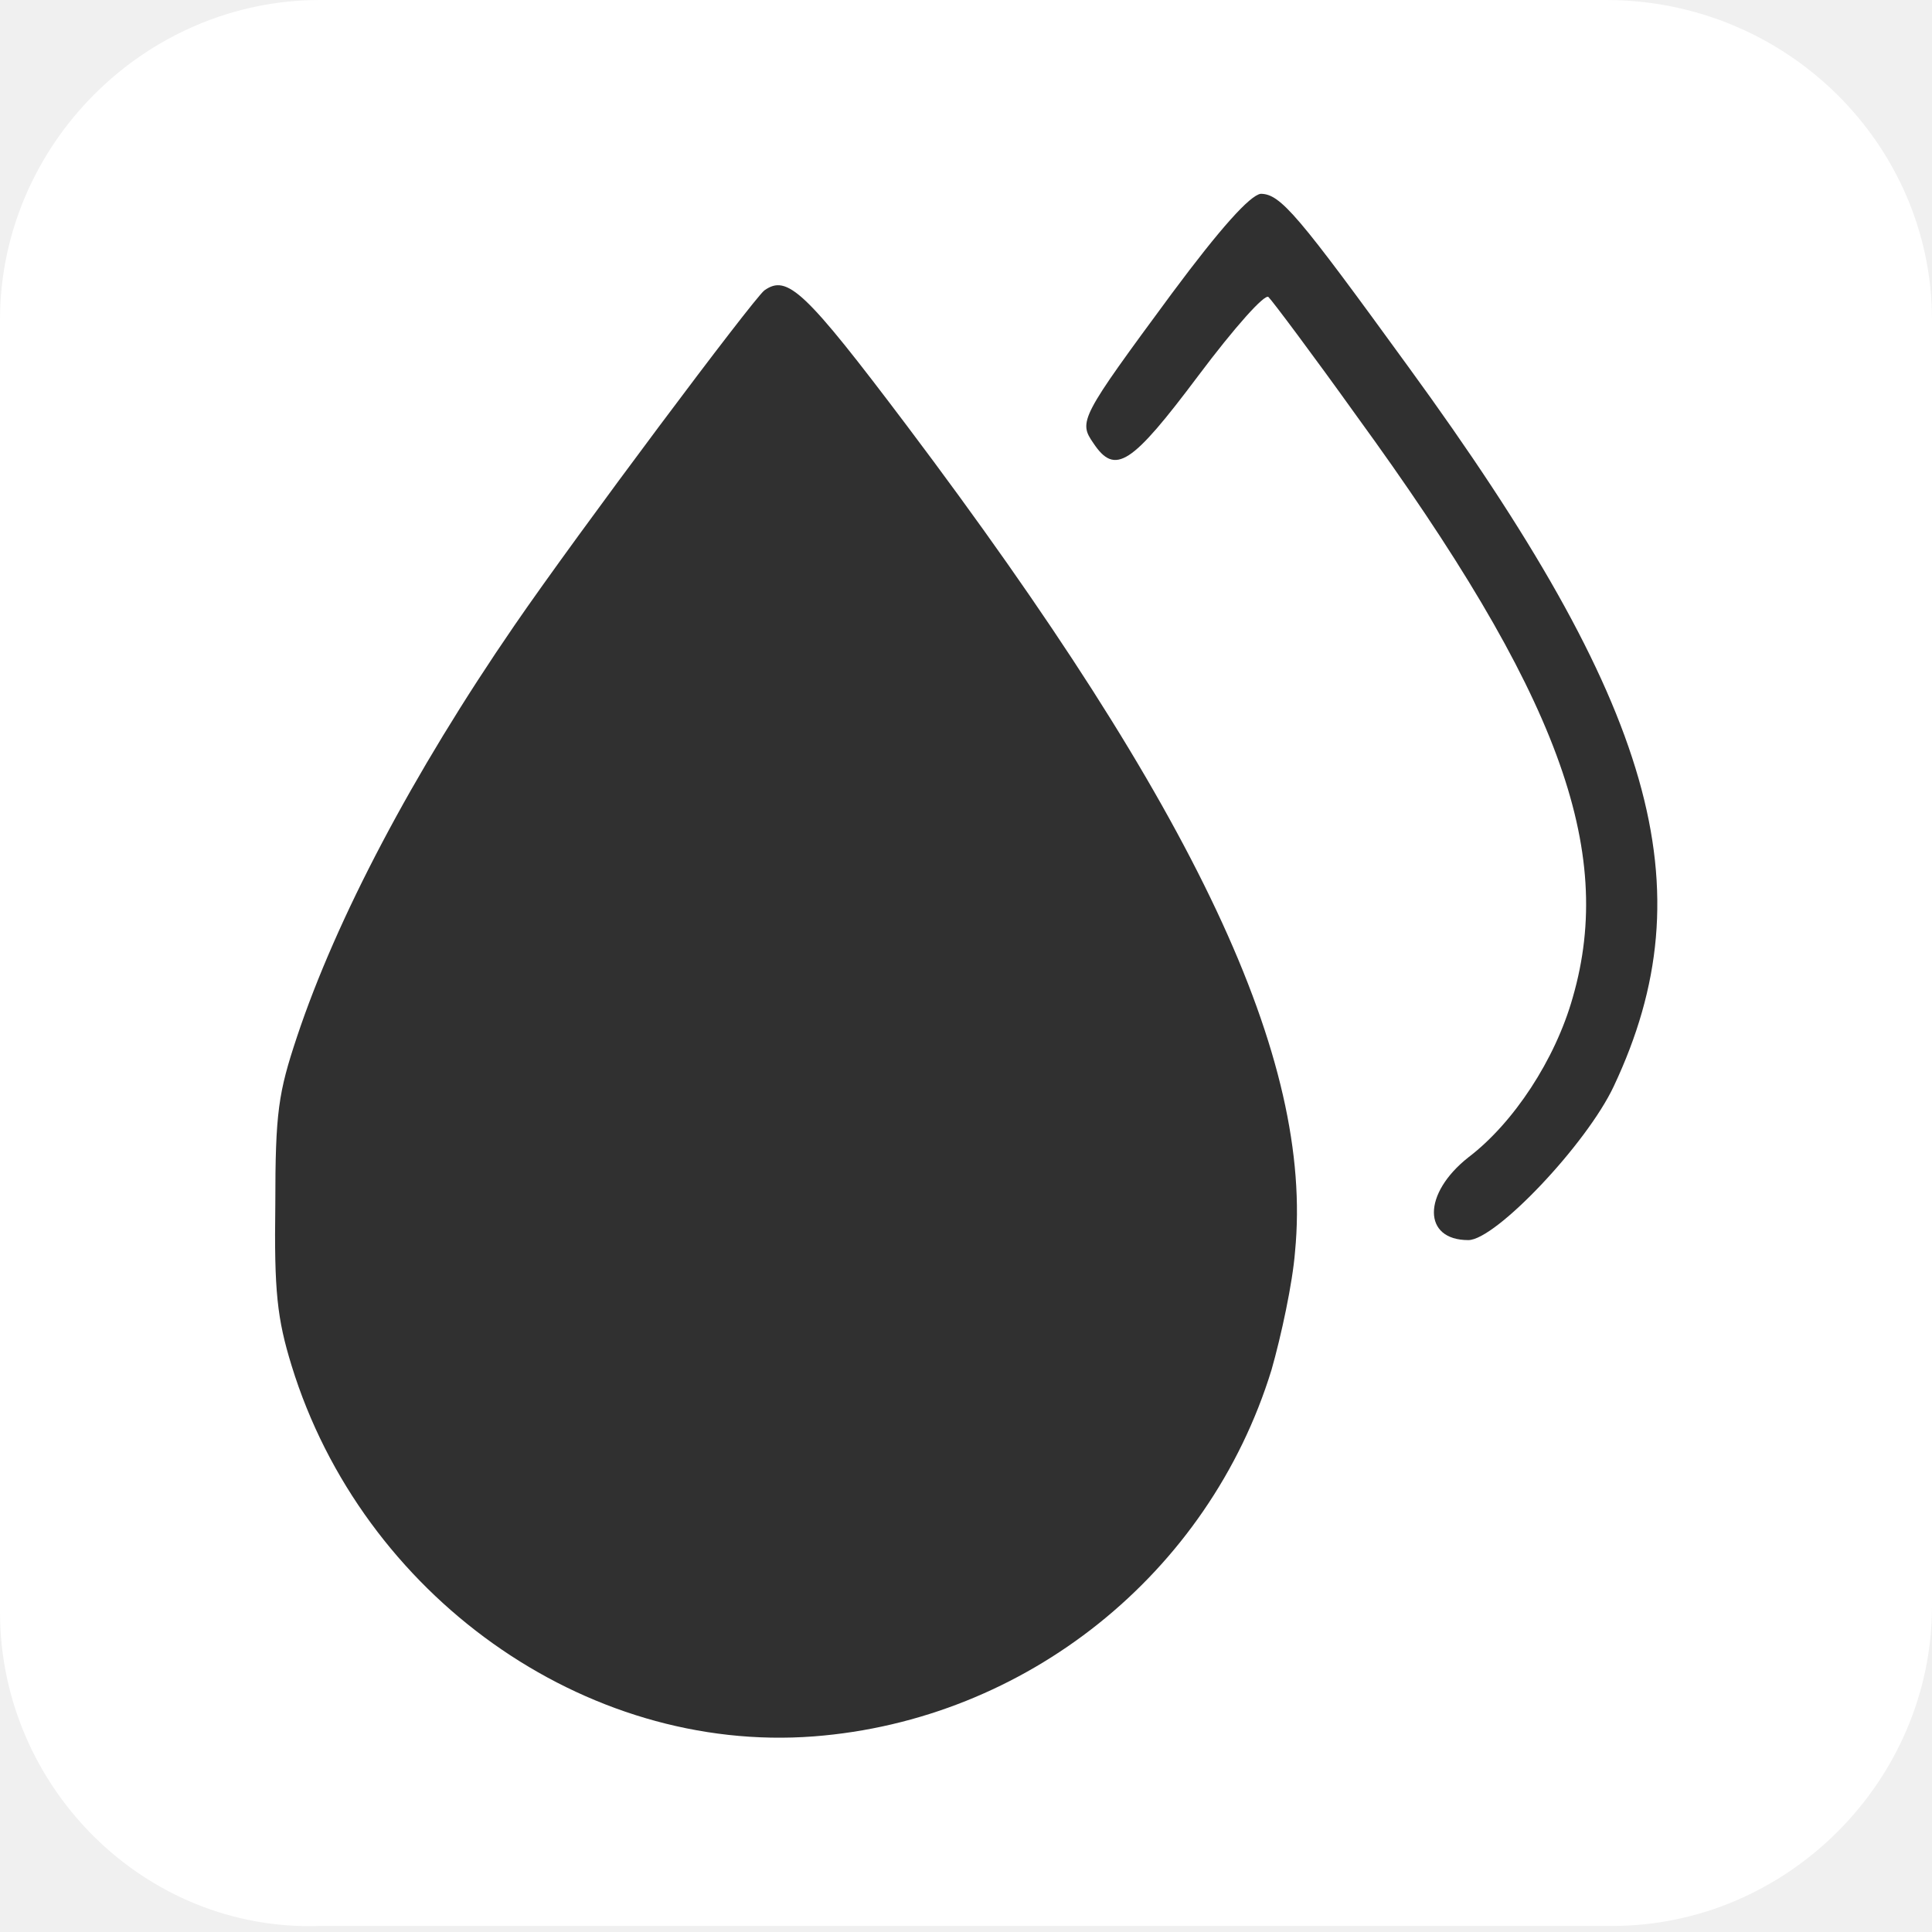
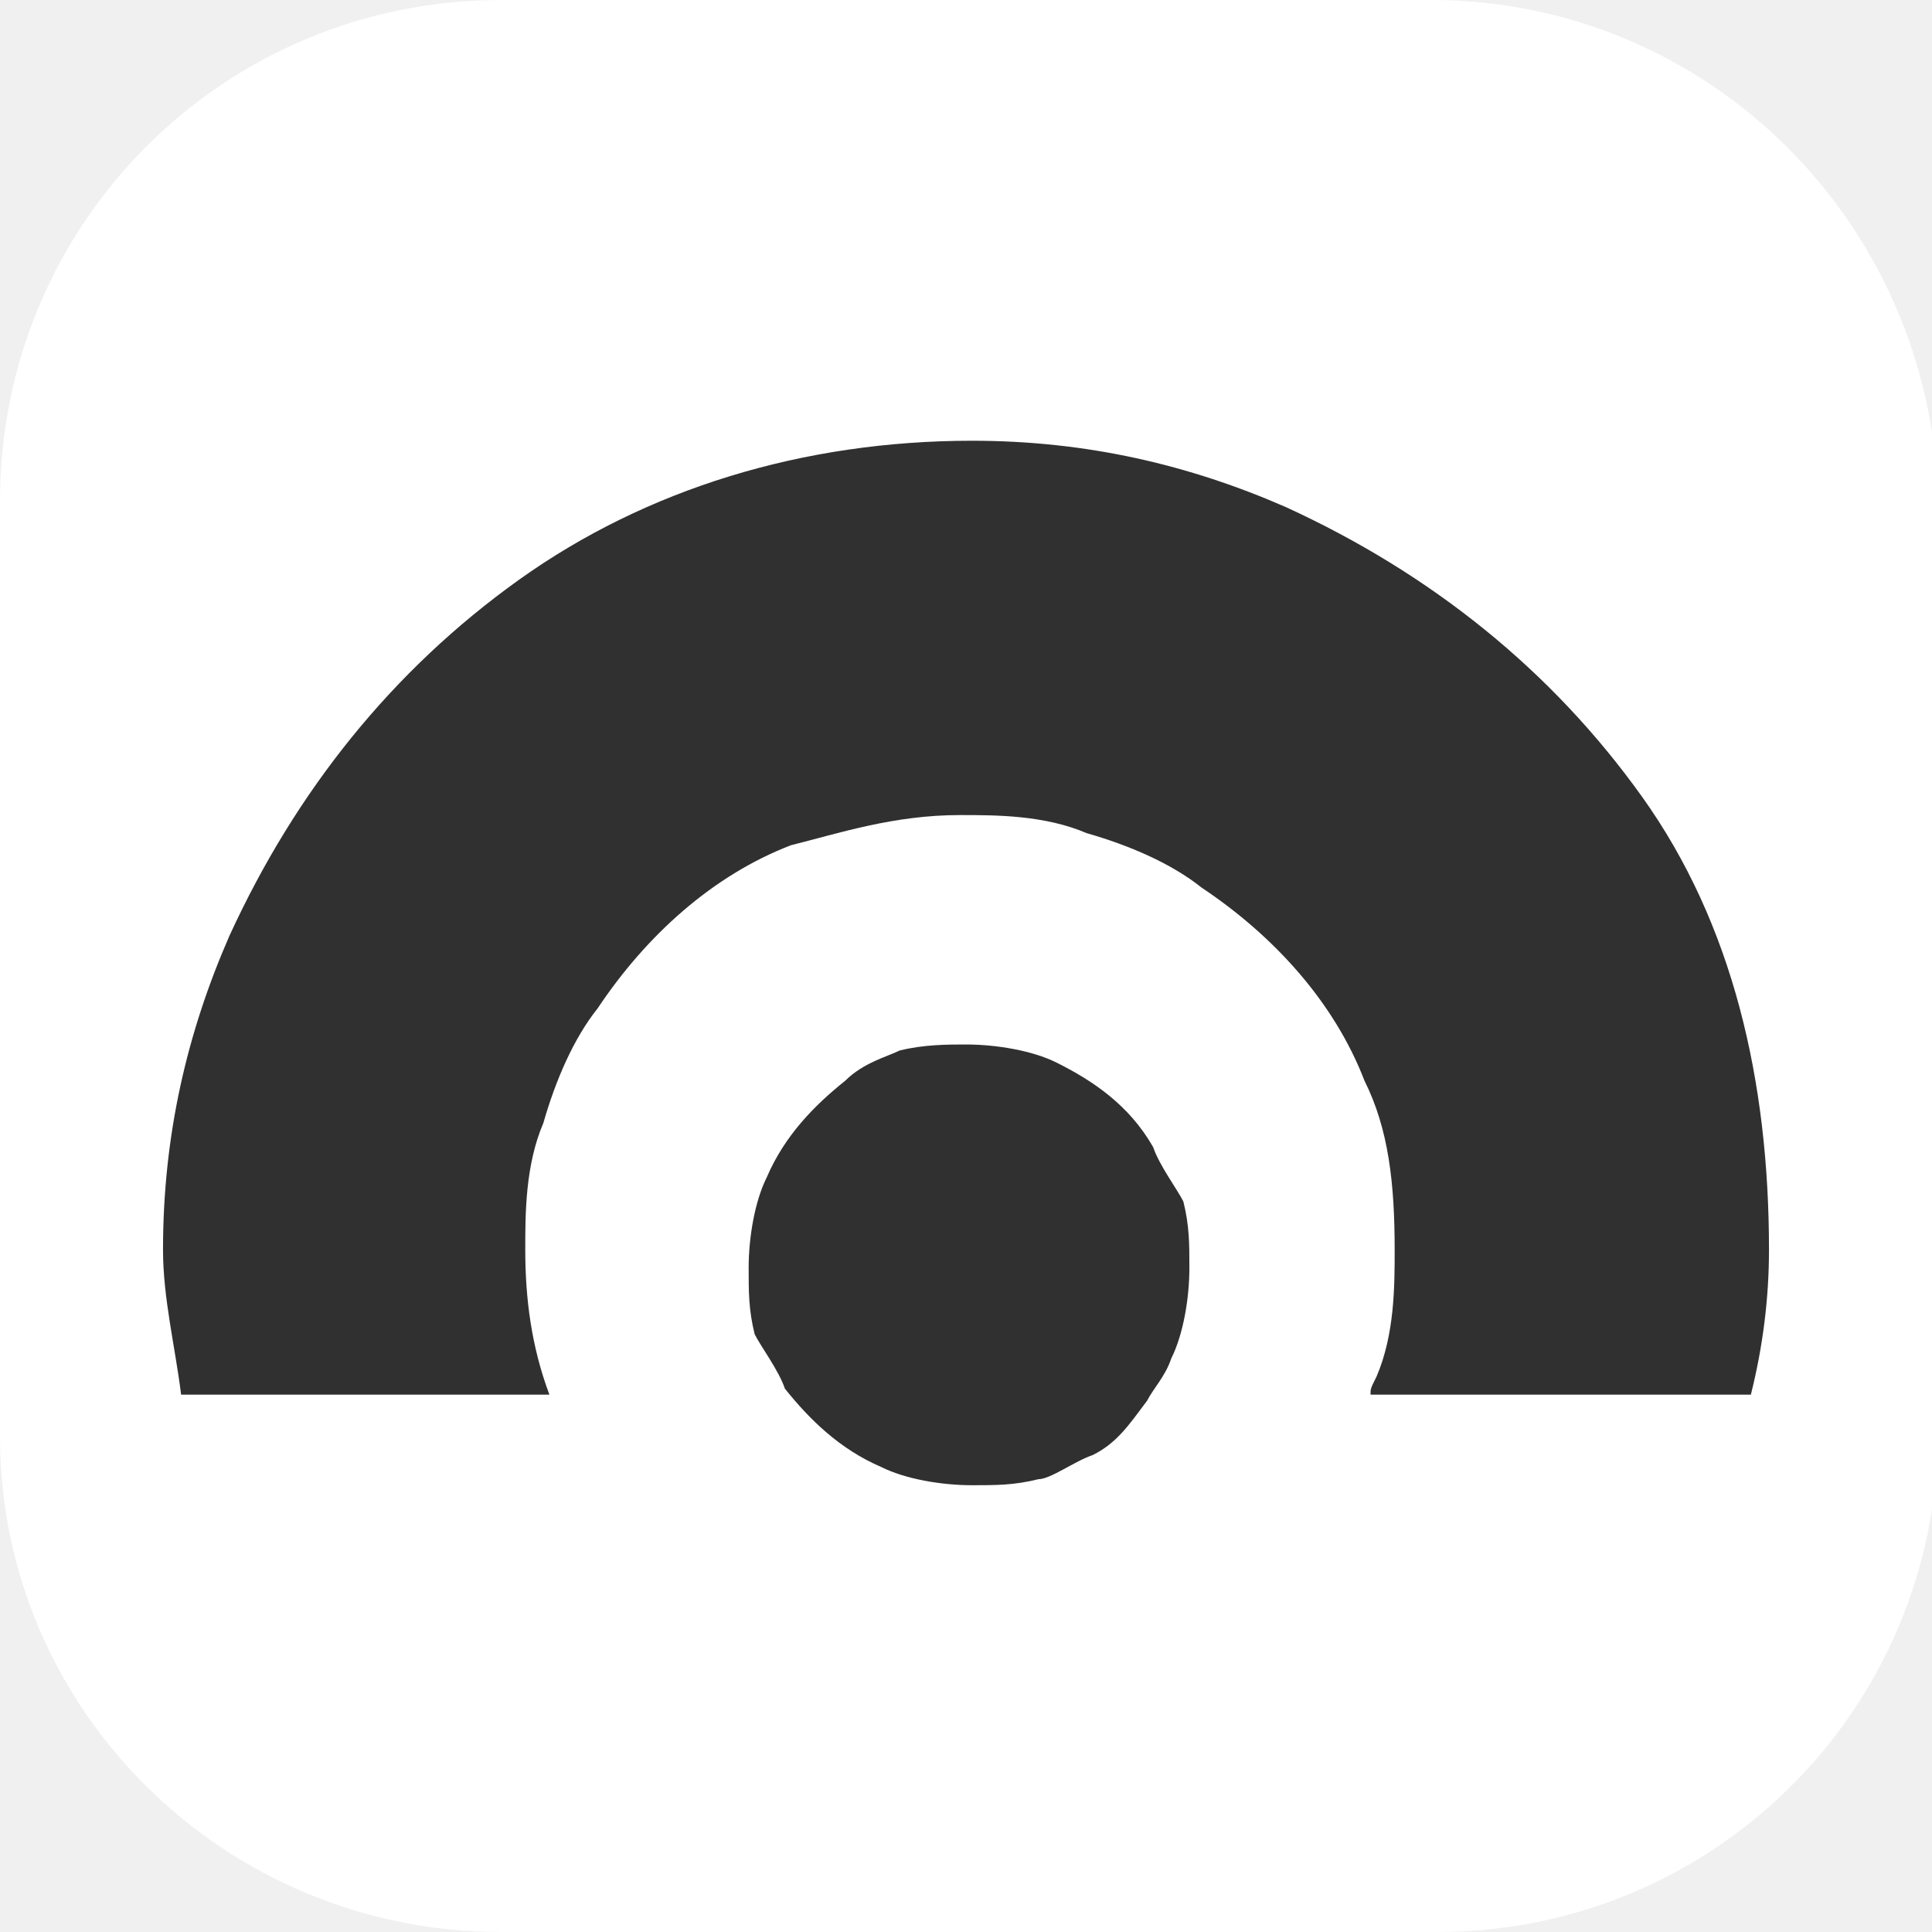
<svg xmlns="http://www.w3.org/2000/svg" version="1.1" id="logo" x="0px" y="0px" viewBox="0 0 32 32" style="enable-background:new 0 0 32 32;" xml:space="preserve">
  <style type="text/css">
	.st0{fill:#FFFFFF;}
	.st1{fill:#303030;}
</style>
-   <g id="white-bckgrnd">
-     <path class="st0" d="M5.3,0h21.3C29.6,0,32,2.4,32,5.3v21.3c0,2.9-2.4,5.3-5.3,5.3H5.3C2.4,32,0,29.6,0,26.7V5.3C0,2.4,2.4,0,5.3,0   z" />
-   </g>
-   <g transform="translate(0,216) scale(0.1,-0.1)">
-     <path class="st1" d="M194.1,2111.4c-15.2-20.6-15.5-21.2-13-24.8c3.6-5.4,6.3-3.6,17.4,11.2c6,8,11,13.6,11.6,13   c0.7-0.7,7.3-9.5,14.6-19.7c33.4-45.9,42.9-71.7,35.8-96.3c-2.9-10.3-9.8-20.8-17.3-26.5c-7.6-6-7.6-13.7,0-13.7   c4.5,0,19.6,15.9,24.1,25.5c15.5,32.9,6.8,63.1-34,119.1c-18.3,25.2-21.2,28.7-24.5,28.7C207,2127.6,202.2,2122.3,194.1,2111.4z" />
-     <path class="st1" d="M126.6,2111.9c-1.9-1.5-30.9-40.2-41.4-55.5c-16.9-24.6-29.5-48.6-36-68.1c-3.1-9.3-3.6-12.5-3.6-27.8   c-0.2-14.4,0.3-18.9,2.7-26.7c11.7-38,48.5-64.3,86.5-61.4c35.1,2.7,65.4,26.9,75.8,60.7c1.6,5.6,3.5,14.4,3.9,19.6   c3.1,31.9-16.4,73.2-64.3,136.8C133.3,2111.9,130.4,2114.6,126.6,2111.9z" />
+   <g>
+     <path class="st0" d="M23.7,0H8.3C3.7,0,0,3.7,0,8.3v15.5C0,28.3,3.7,32,8.3,32h15.5c4.6,0,8.3-3.7,8.3-8.3V8.3   C32,3.7,28.3,0,23.7,0z" />
+     <g>
+       <g id="XMLID_2_">
+         <g>
+           <path class="st1" d="M19.1,19c0.1,0.3,0.4,0.7,0.5,0.9c0.1,0.4,0.1,0.7,0.1,1.1c0,0.5-0.1,1.1-0.3,1.5c-0.1,0.3-0.3,0.5-0.4,0.7      c-0.3,0.4-0.5,0.7-0.9,0.9c-0.3,0.1-0.7,0.4-0.9,0.4c-0.4,0.1-0.7,0.1-1.1,0.1c-0.5,0-1.1-0.1-1.5-0.3c-0.7-0.3-1.2-0.8-1.6-1.3      l0,0c-0.1-0.3-0.4-0.7-0.5-0.9c-0.1-0.4-0.1-0.7-0.1-1.1c0-0.5,0.1-1.1,0.3-1.5c0.3-0.7,0.8-1.2,1.3-1.6      c0.3-0.3,0.7-0.4,0.9-0.5c0.4-0.1,0.8-0.1,1.1-0.1c0.5,0,1.1,0.1,1.5,0.3C18.1,17.9,18.7,18.3,19.1,19z" />
+         </g>
+       </g>
+       <g id="XMLID_1_">
+         <g>
+           <path class="st1" d="M29.3,20.7c0,0.8-0.1,1.6-0.3,2.4h-6.3c0-0.1,0-0.1,0.1-0.3c0.3-0.7,0.3-1.5,0.3-2.1c0-1.1-0.1-2-0.5-2.8      c-0.5-1.3-1.5-2.4-2.7-3.2c-0.5-0.4-1.2-0.7-1.9-0.9c-0.7-0.3-1.5-0.3-2.1-0.3c-1.1,0-2,0.3-2.8,0.5c-1.3,0.5-2.4,1.5-3.2,2.7      c-0.4,0.5-0.7,1.2-0.9,1.9c-0.3,0.7-0.3,1.5-0.3,2.1c0,0.8,0.1,1.6,0.4,2.4H3c-0.1-0.8-0.3-1.6-0.3-2.4c0-1.9,0.4-3.6,1.1-5.2      c1.1-2.4,2.7-4.4,4.8-5.9s4.7-2.3,7.5-2.3c1.9,0,3.6,0.4,5.2,1.1c2.4,1.1,4.4,2.7,5.9,4.8S29.3,17.9,29.3,20.7z" />
+         </g>
+       </g>
+     </g>
  </g>
</svg>
